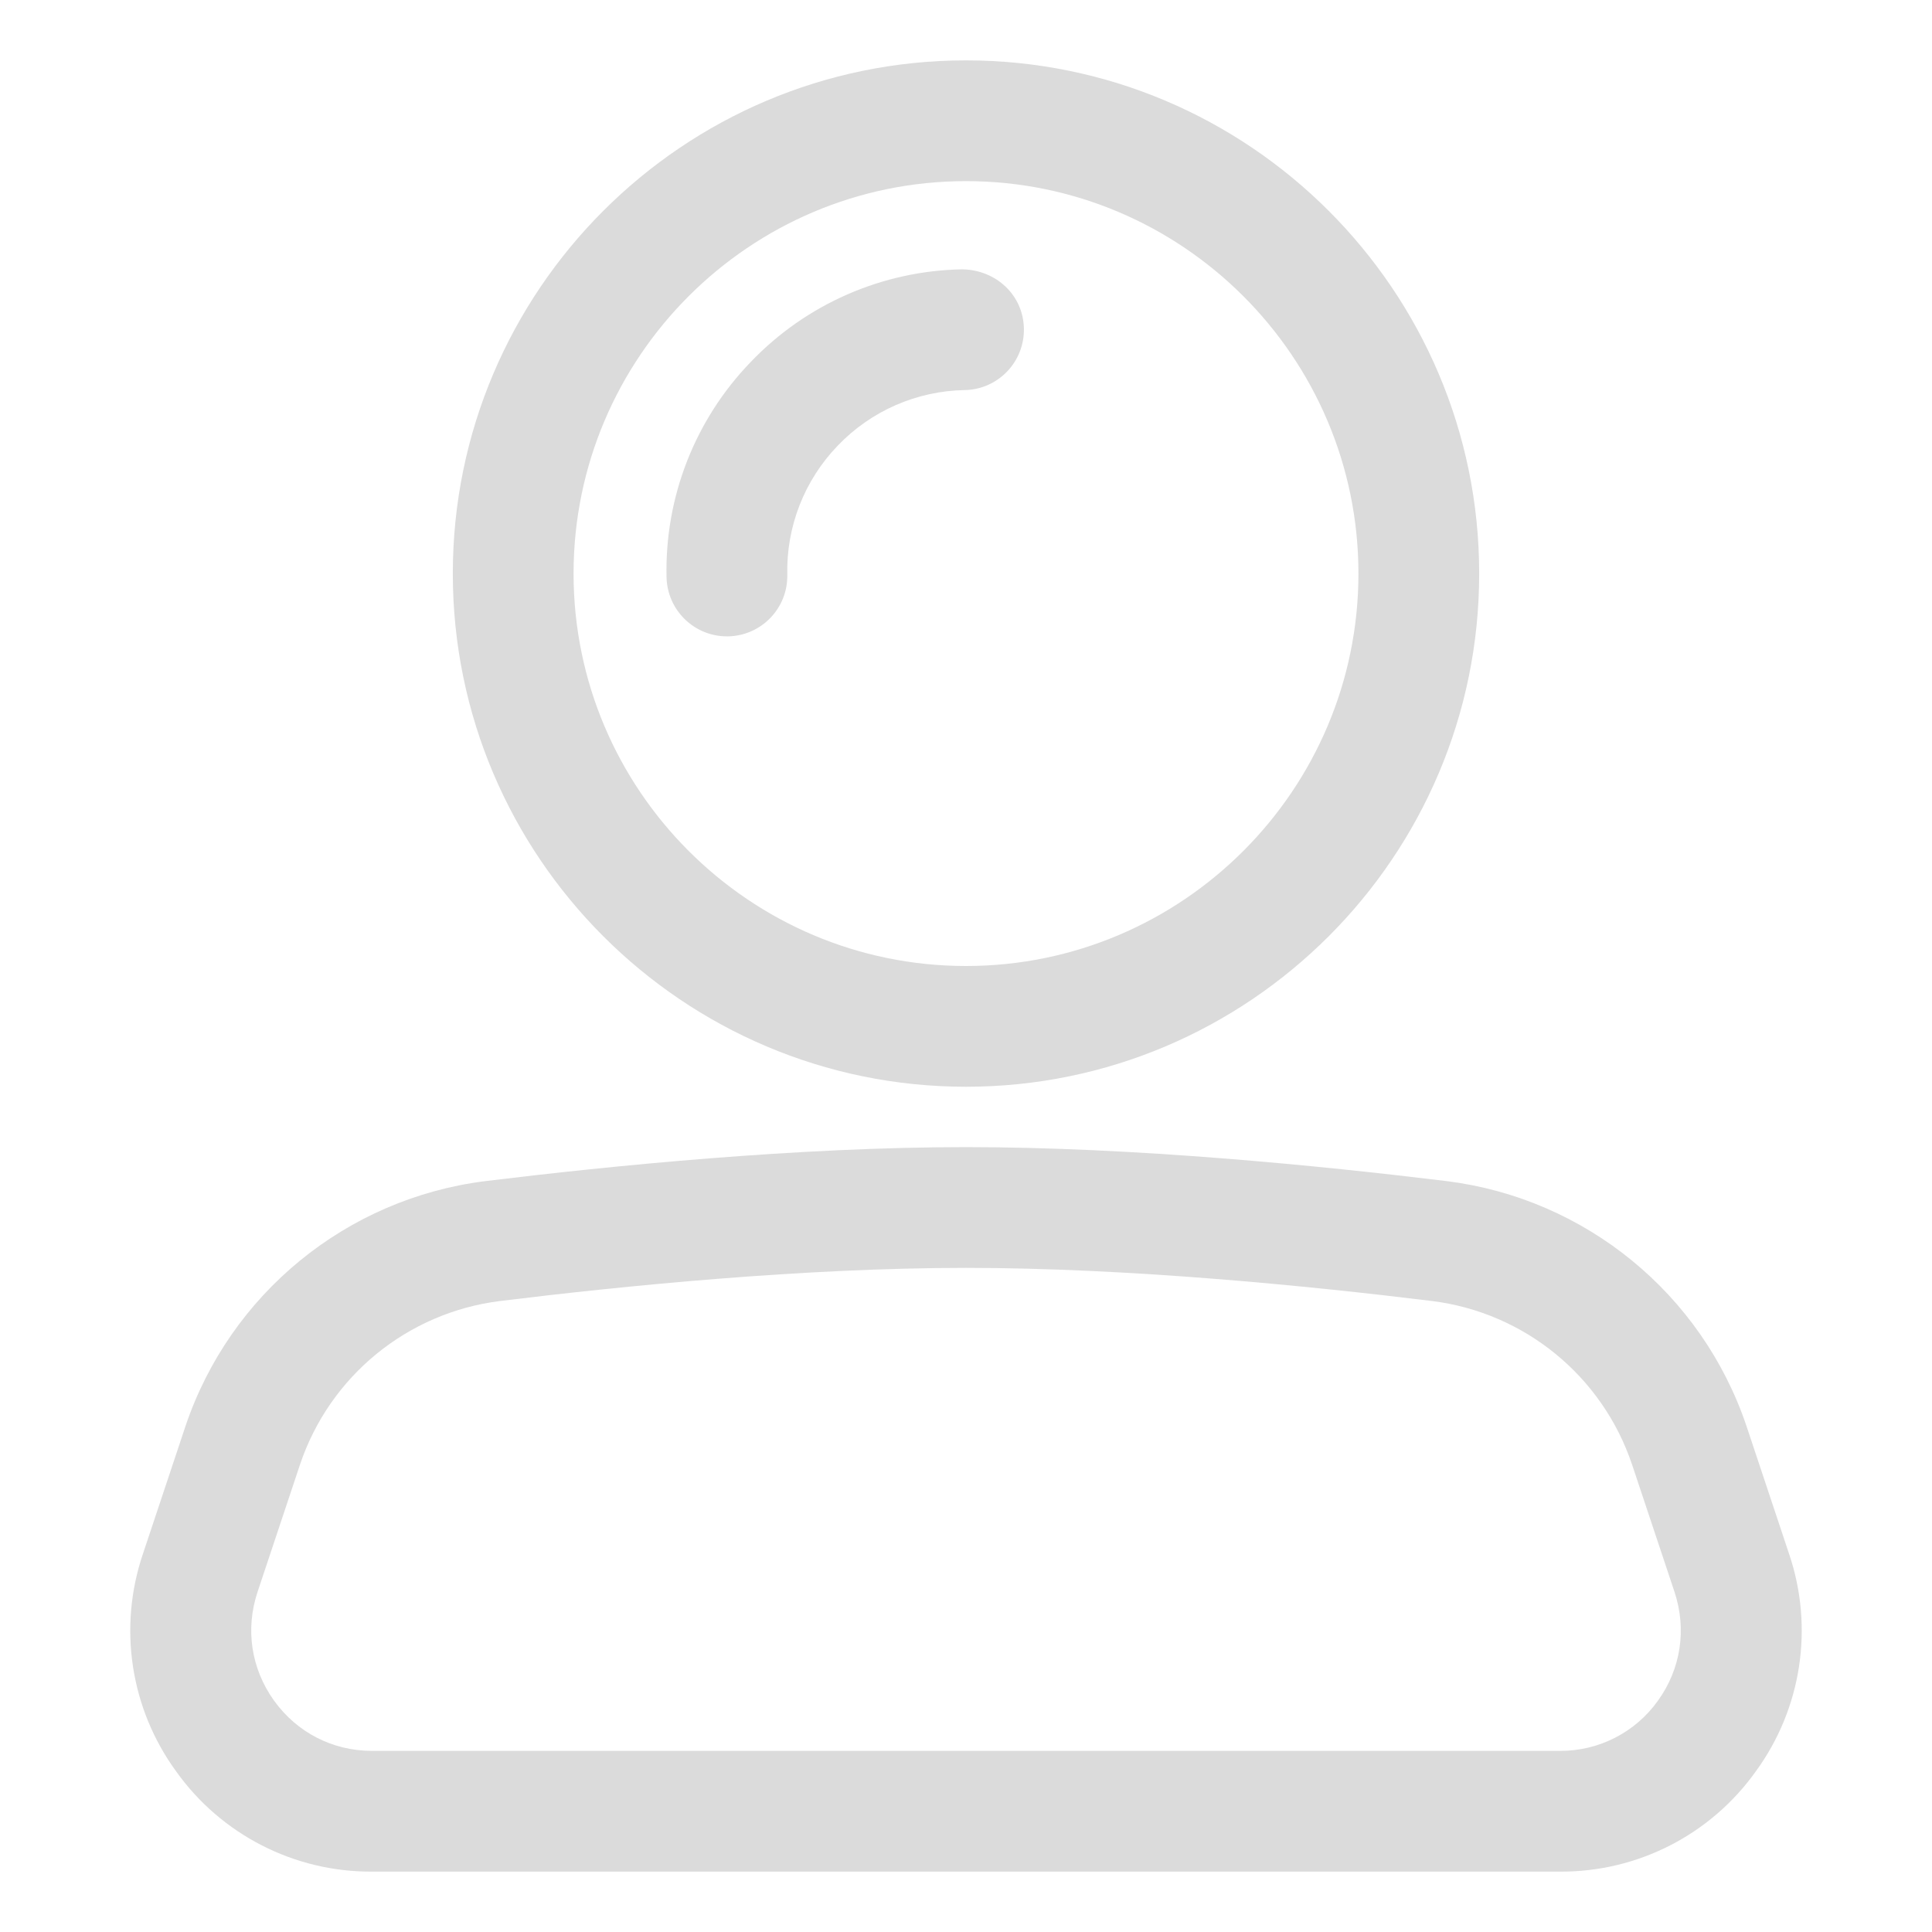
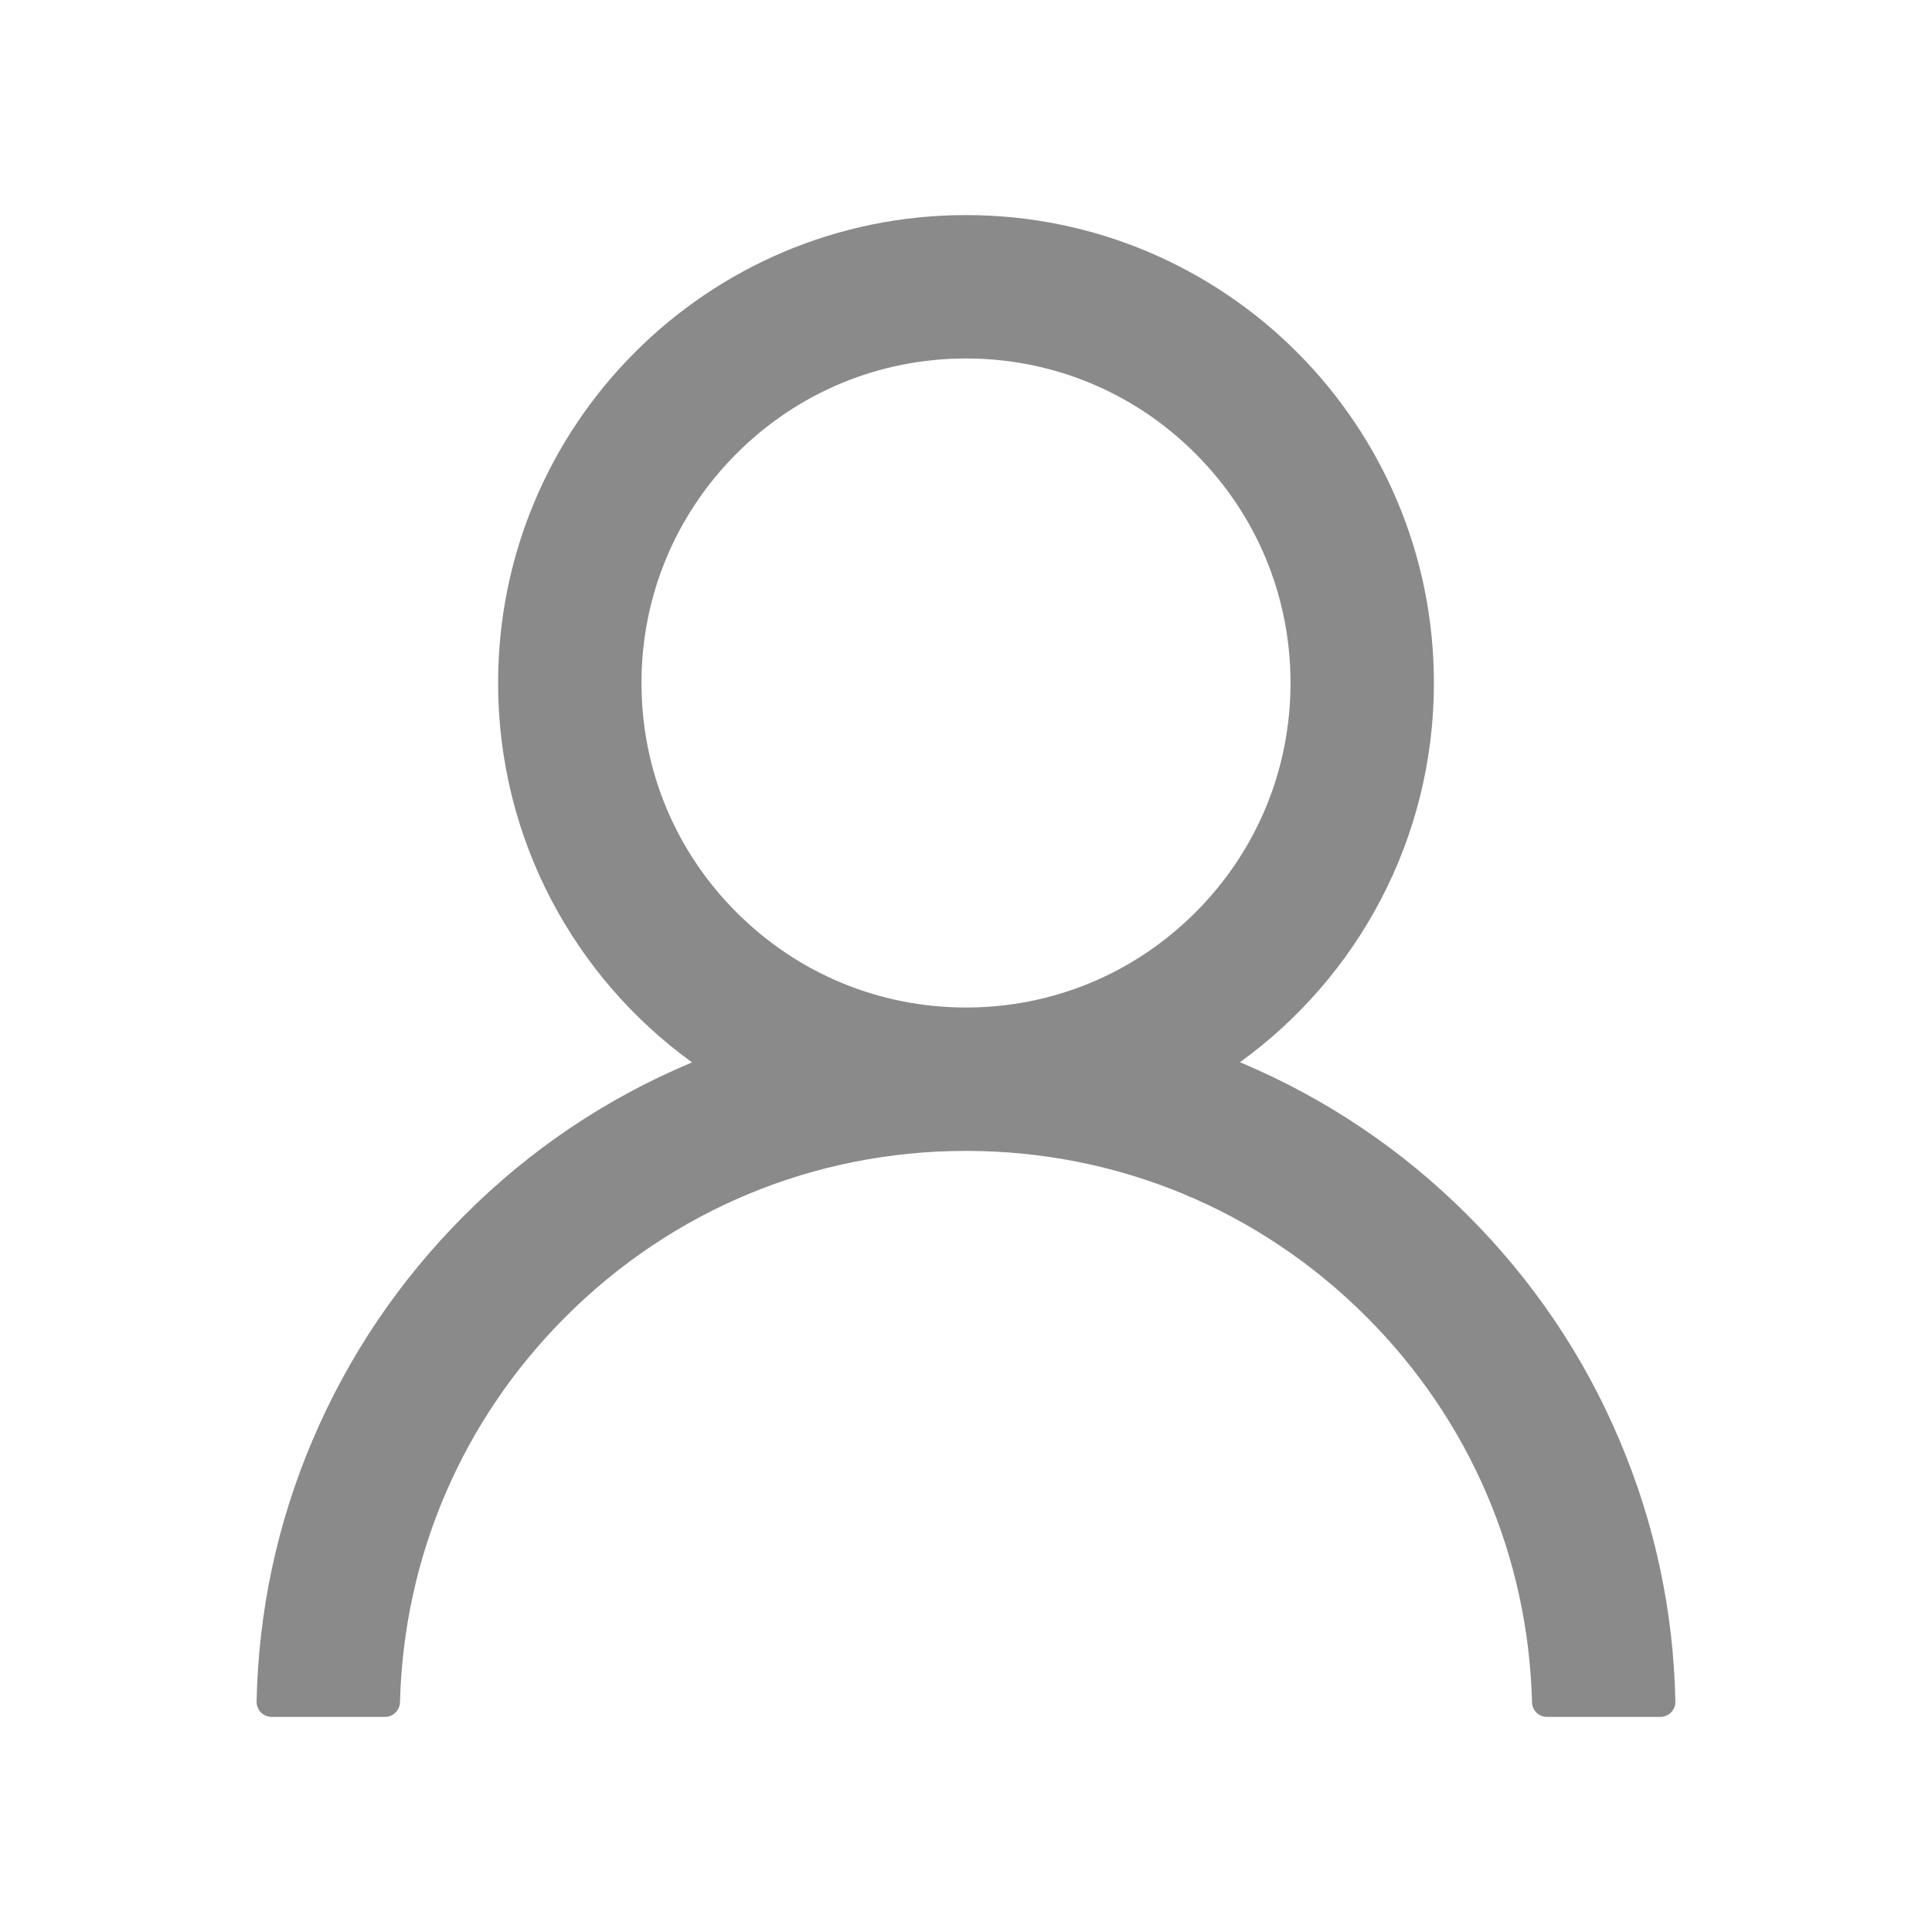
- <svg xmlns="http://www.w3.org/2000/svg" t="1742549129770" class="icon" viewBox="0 0 1024 1024" version="1.1" p-id="4959" width="256" height="256">
-   <path d="M826.816 992H197.184a126.624 126.624 0 0 1-103.84-53.152 126.592 126.592 0 0 1-17.568-115.328l22.528-67.616a193.088 193.088 0 0 1 158.912-129.888C324.192 617.824 422.752 608 512 608c89.216 0 187.808 9.824 254.816 18.016a193.024 193.024 0 0 1 158.88 129.888l22.528 67.616a126.528 126.528 0 0 1-17.6 115.328A126.56 126.56 0 0 1 826.816 992zM512 672c-86.016 0-181.792 9.536-246.976 17.568a128.64 128.64 0 0 0-105.984 86.592l-22.528 67.584c-6.592 19.776-3.392 40.768 8.768 57.664S176.352 928 197.184 928h629.632a63.36 63.36 0 0 0 51.904-26.56c12.192-16.896 15.36-37.92 8.8-57.696l-22.528-67.584a128.64 128.64 0 0 0-105.984-86.592C693.792 681.536 597.984 672 512 672zM512 576c-149.984 0-272-122.016-272-272S362.016 32 512 32c149.984 0 272 122.016 272 272S661.984 576 512 576z m0-480c-114.688 0-208 93.312-208 208S397.312 512 512 512s208-93.312 208-208S626.688 96 512 96z" p-id="4960" fill="#dbdbdb" />
-   <path d="M385.28 337.28c-17.376 0-31.616-13.92-32-31.36a158.848 158.848 0 0 1 44.608-114.048 158.976 158.976 0 0 1 112.16-49.12c17.984 0.32 32.288 13.696 32.64 31.36a32 32 0 0 1-31.36 32.64 95.424 95.424 0 0 0-67.296 29.44 95.392 95.392 0 0 0-26.752 68.448 32 32 0 0 1-31.36 32.64h-0.64z" p-id="4961" fill="#dbdbdb" />
+ <svg xmlns="http://www.w3.org/2000/svg" t="1776154033277" class="icon" viewBox="0 0 1024 1024" version="1.1" p-id="7995" width="256" height="256">
+   <path d="M858.5 763.6c-18.9-44.8-46.1-85-80.6-119.5-34.5-34.5-74.7-61.6-119.5-80.6-0.4-0.2-0.8-0.3-1.2-0.5C719.5 518 760 444.7 760 362c0-137-111-248-248-248S264 225 264 362c0 82.7 40.5 156 102.8 201.1-0.4 0.2-0.8 0.3-1.2 0.5-44.8 18.9-85 46-119.5 80.6-34.5 34.5-61.6 74.7-80.6 119.5C146.9 807.5 137 854 136 901.8c-0.1 4.5 3.5 8.2 8 8.2h60c4.4 0 7.9-3.5 8-7.8 2-77.2 33-149.5 87.8-204.3 56.7-56.7 132-87.9 212.2-87.9s155.5 31.2 212.2 87.9C779 752.7 810 825 812 902.2c0.1 4.4 3.6 7.8 8 7.8h60c4.5 0 8.1-3.7 8-8.2-1-47.8-10.9-94.3-29.5-138.2zM512 534c-45.9 0-89.1-17.9-121.6-50.4S340 407.9 340 362c0-45.9 17.9-89.1 50.4-121.6S466.1 190 512 190s89.1 17.9 121.6 50.4S684 316.1 684 362c0 45.9-17.9 89.1-50.4 121.6S557.9 534 512 534z" p-id="7996" fill="#8a8a8a" />
</svg>
